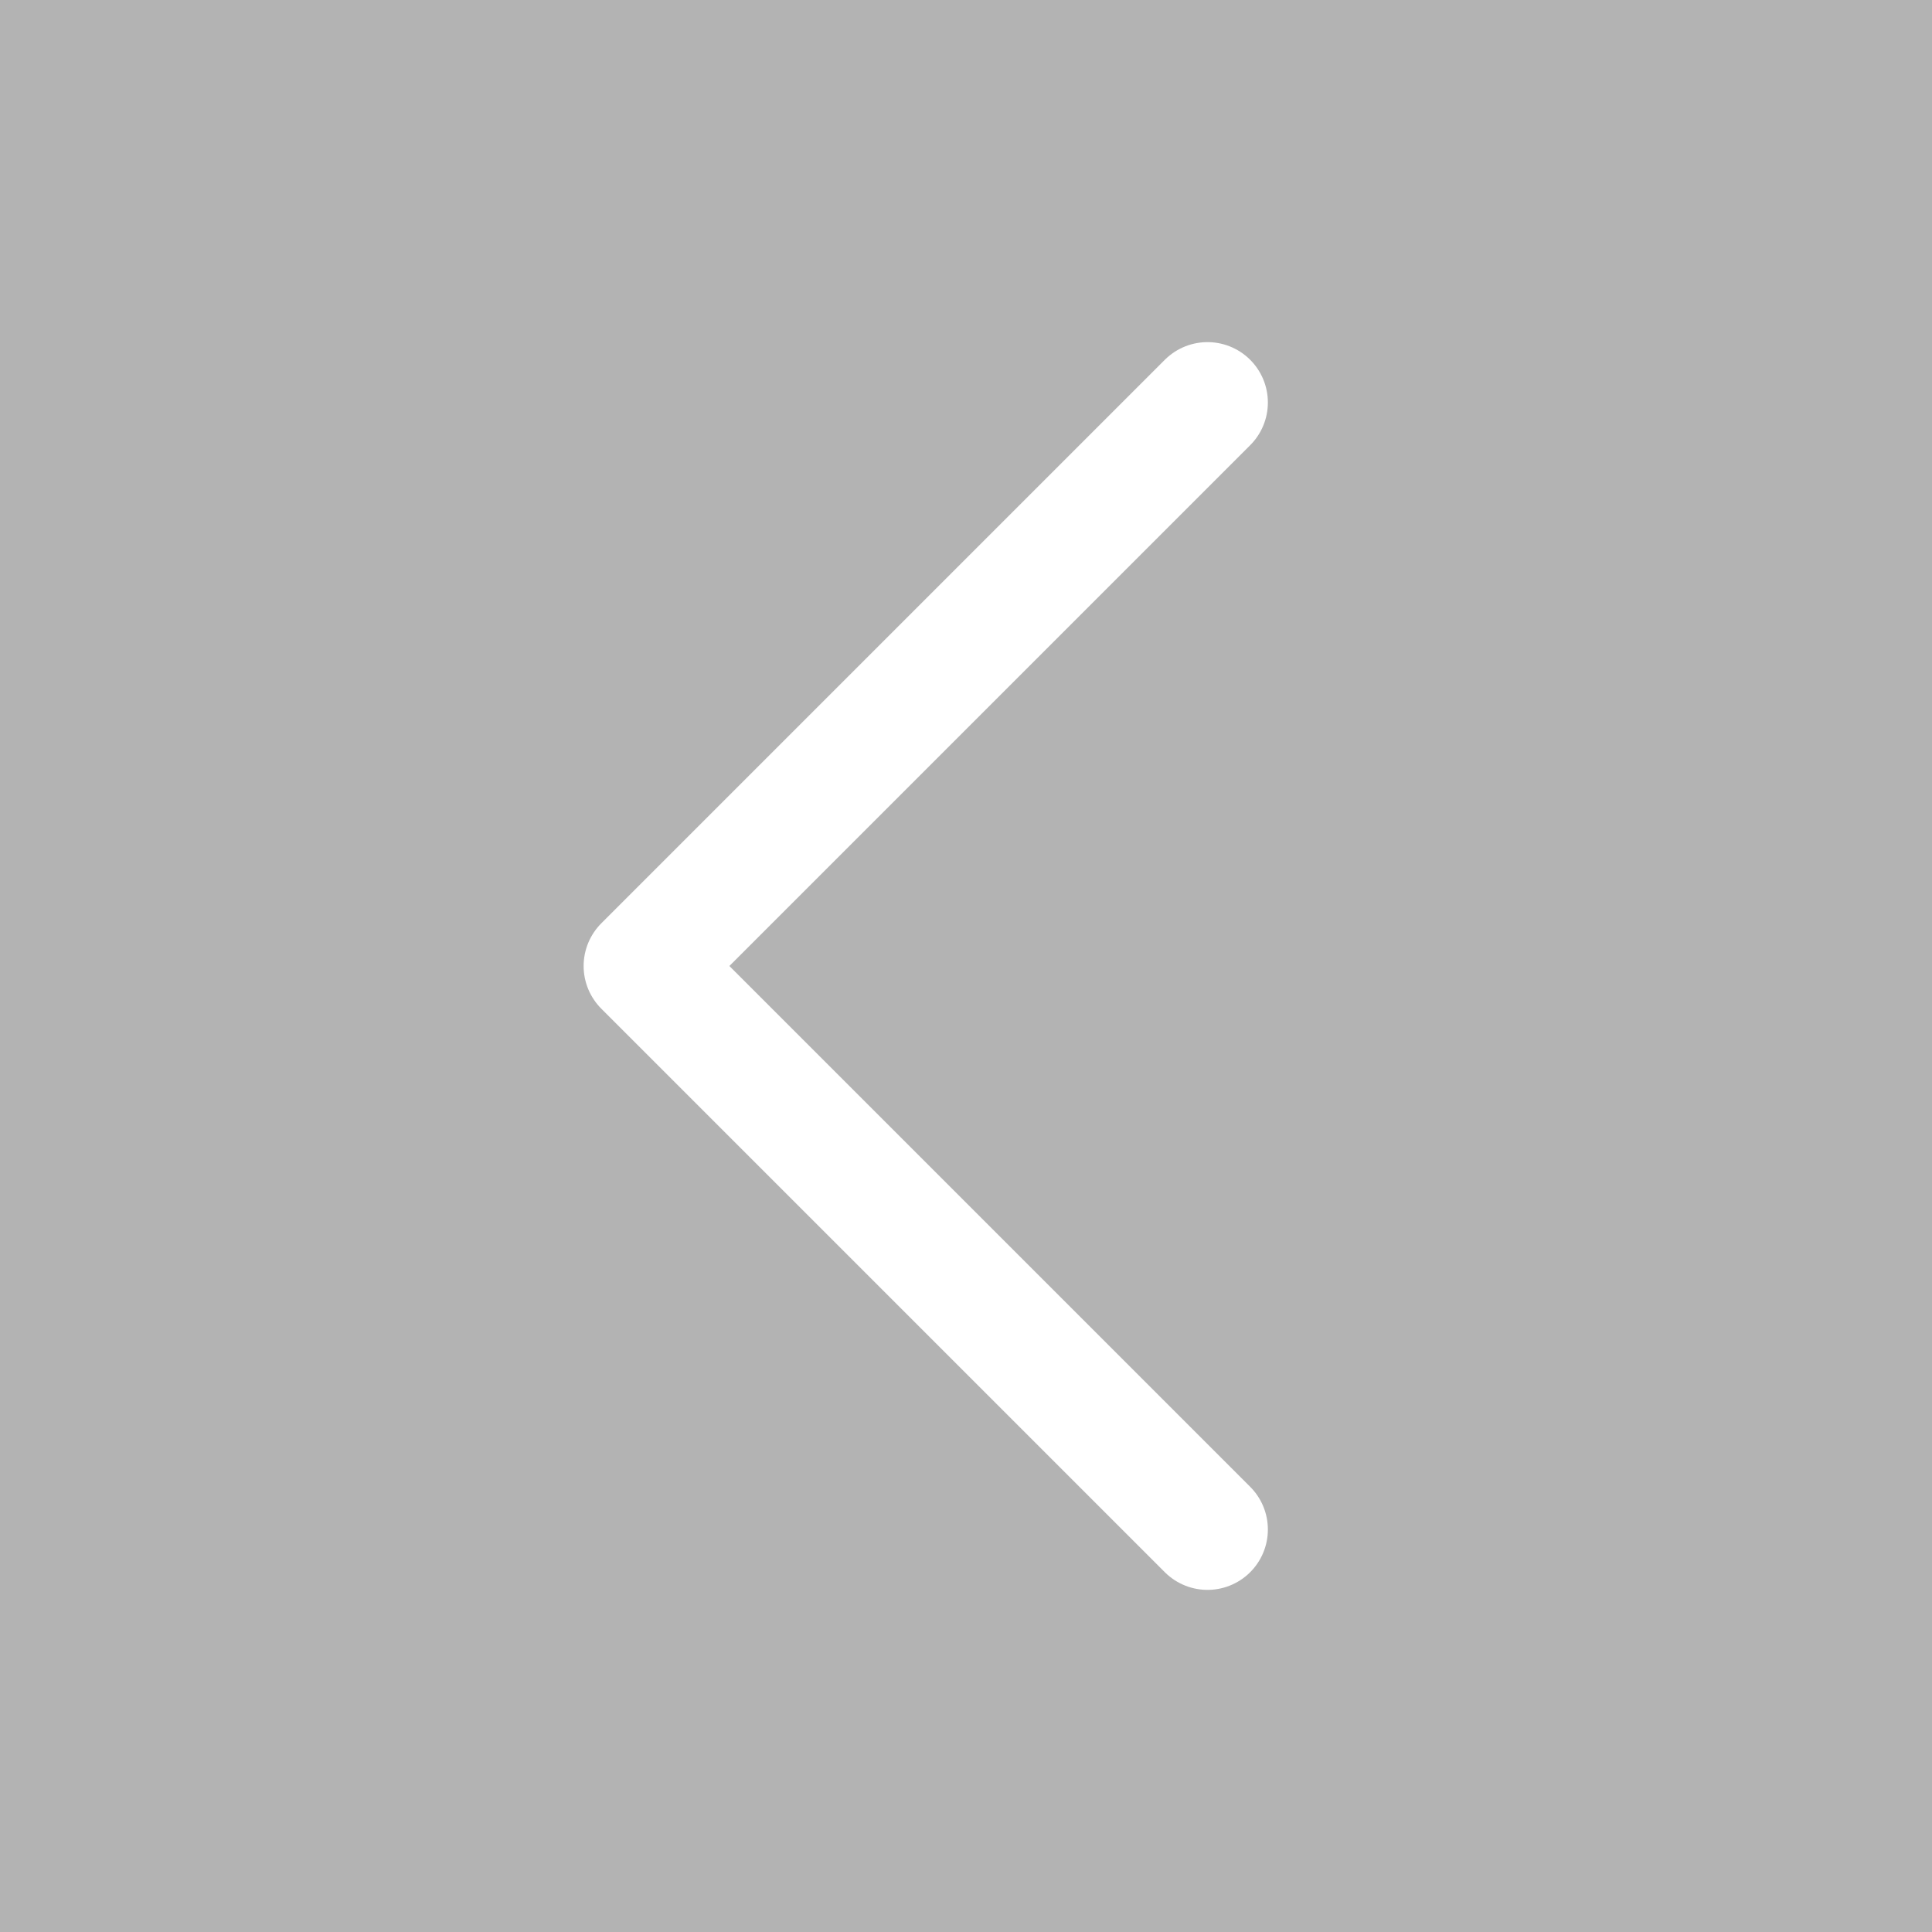
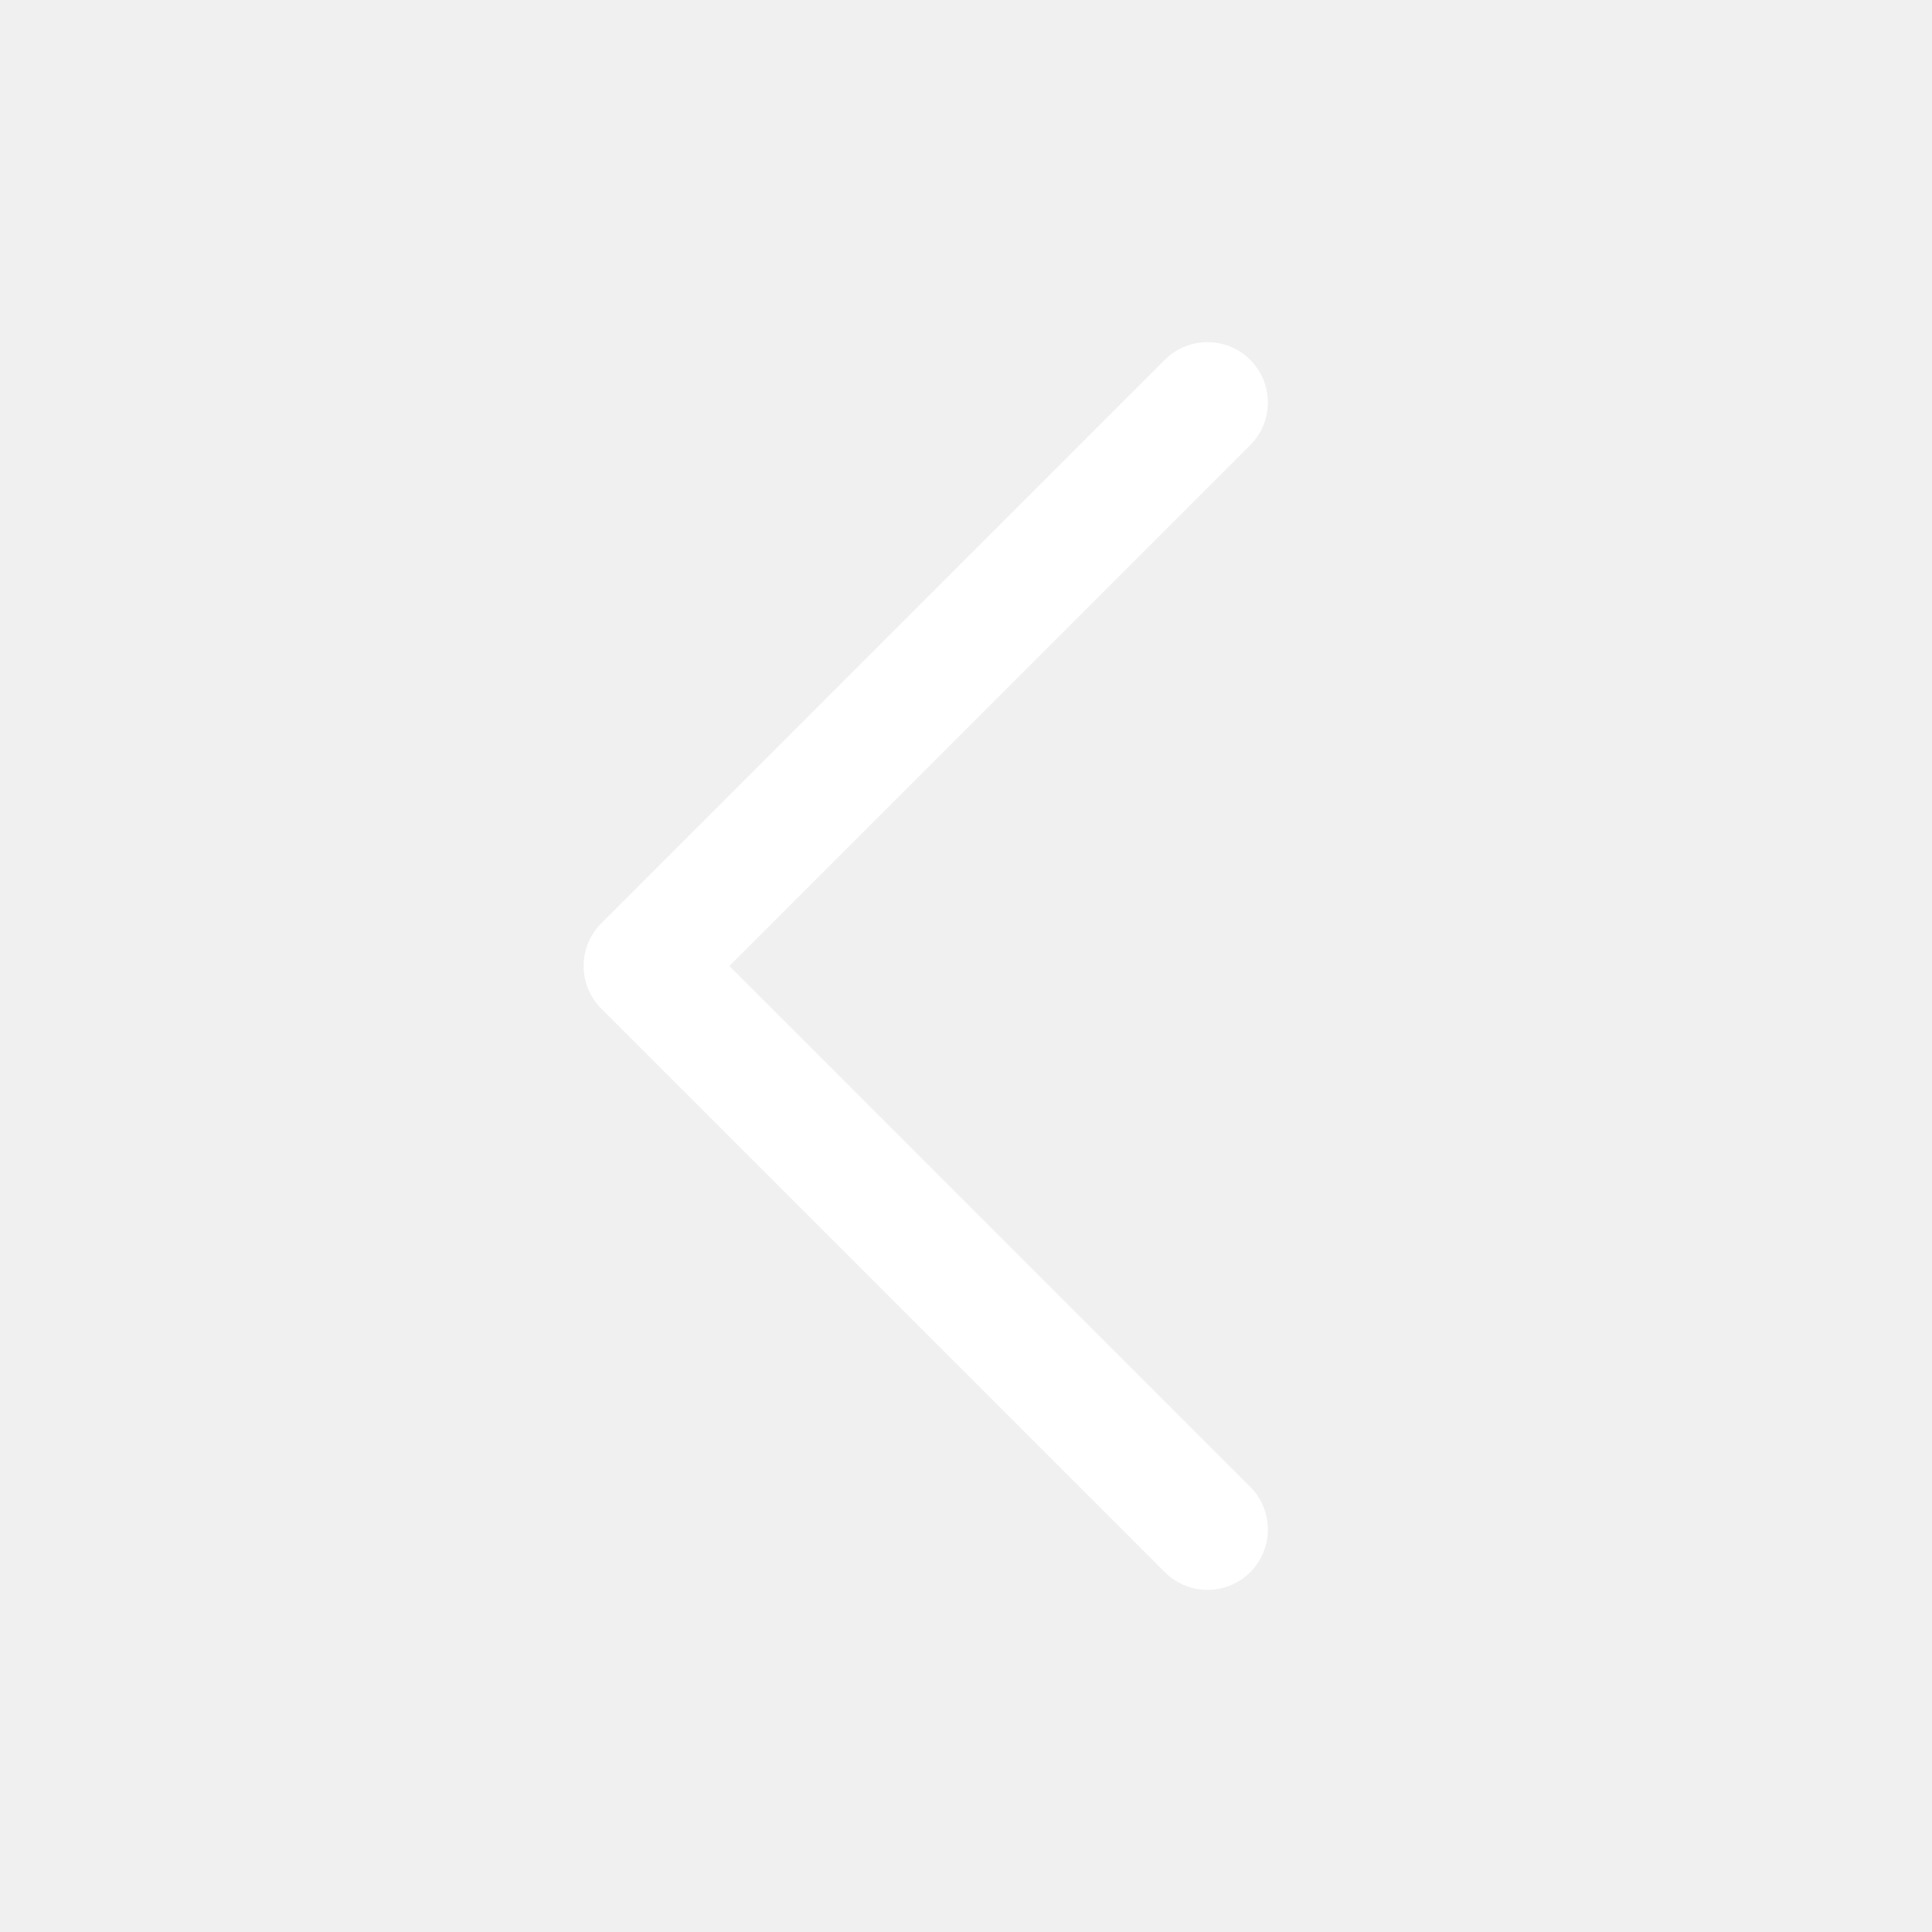
<svg xmlns="http://www.w3.org/2000/svg" width="24" height="24" viewBox="0 0 24 24" fill="none">
-   <rect width="24" height="24" fill="#B3B3B3" />
  <path d="M15 5L8 12L15 19" stroke="white" stroke-width="1.5" stroke-linecap="round" stroke-linejoin="round" />
</svg>
